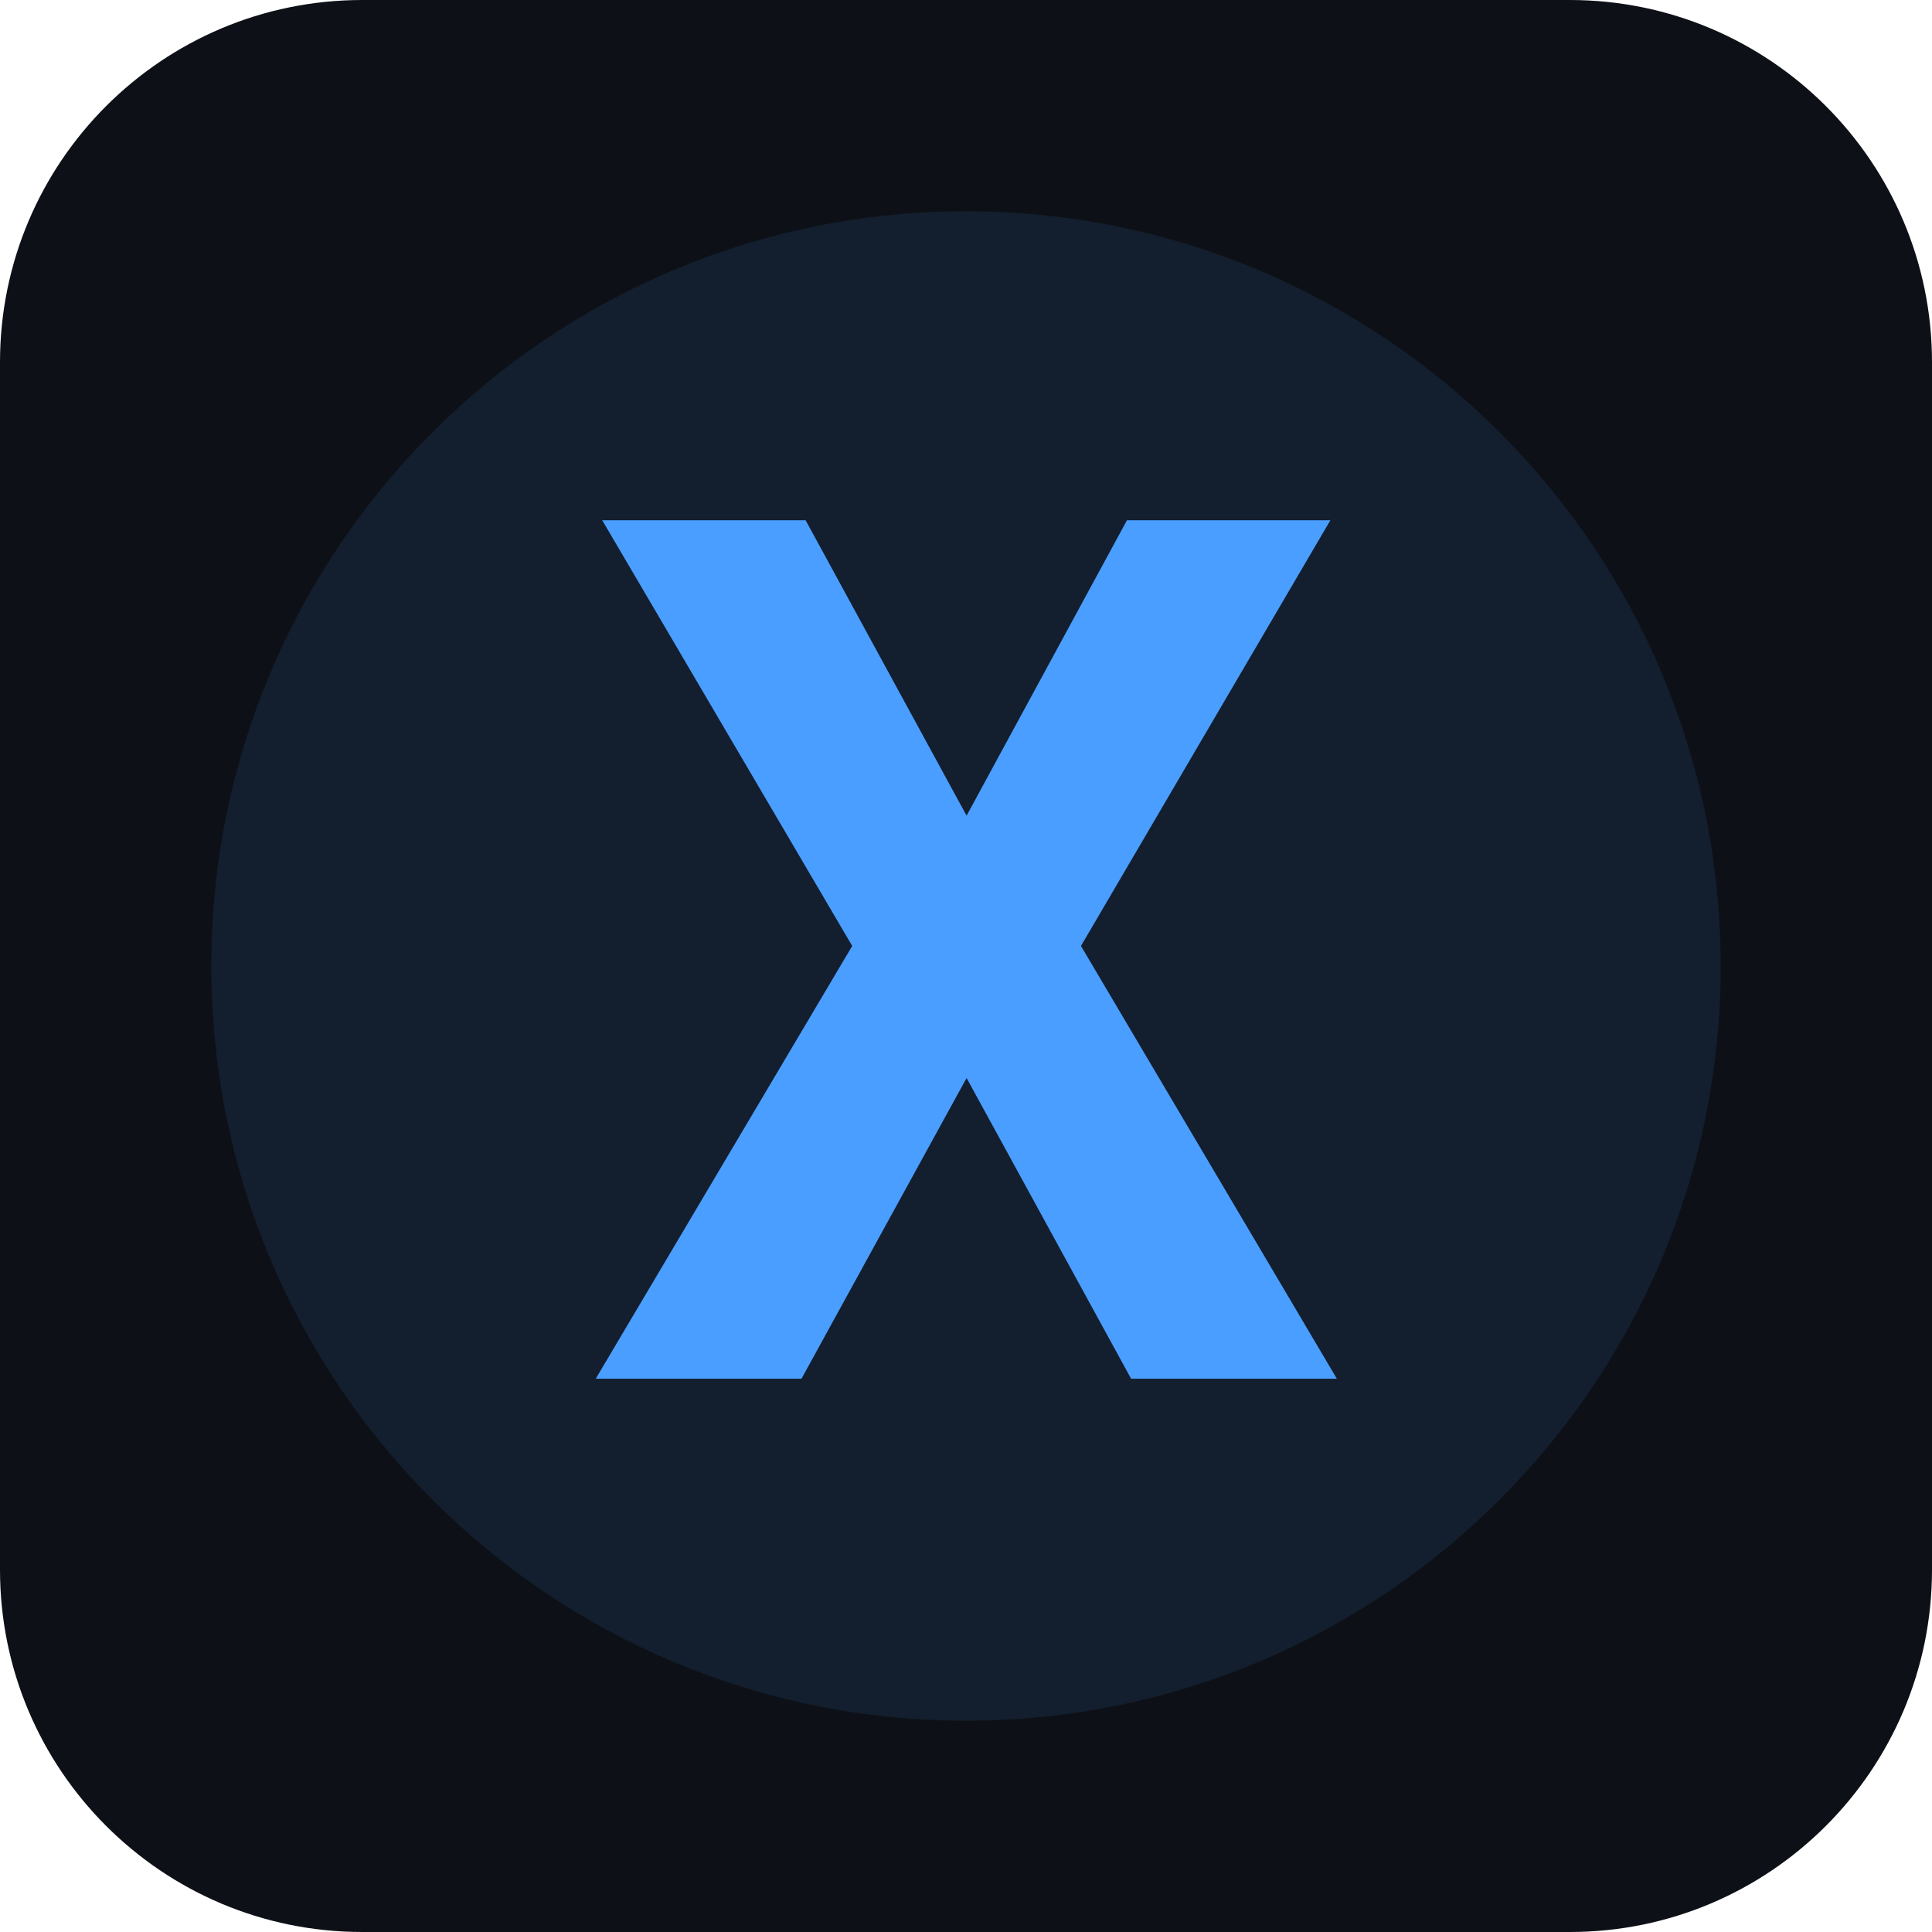
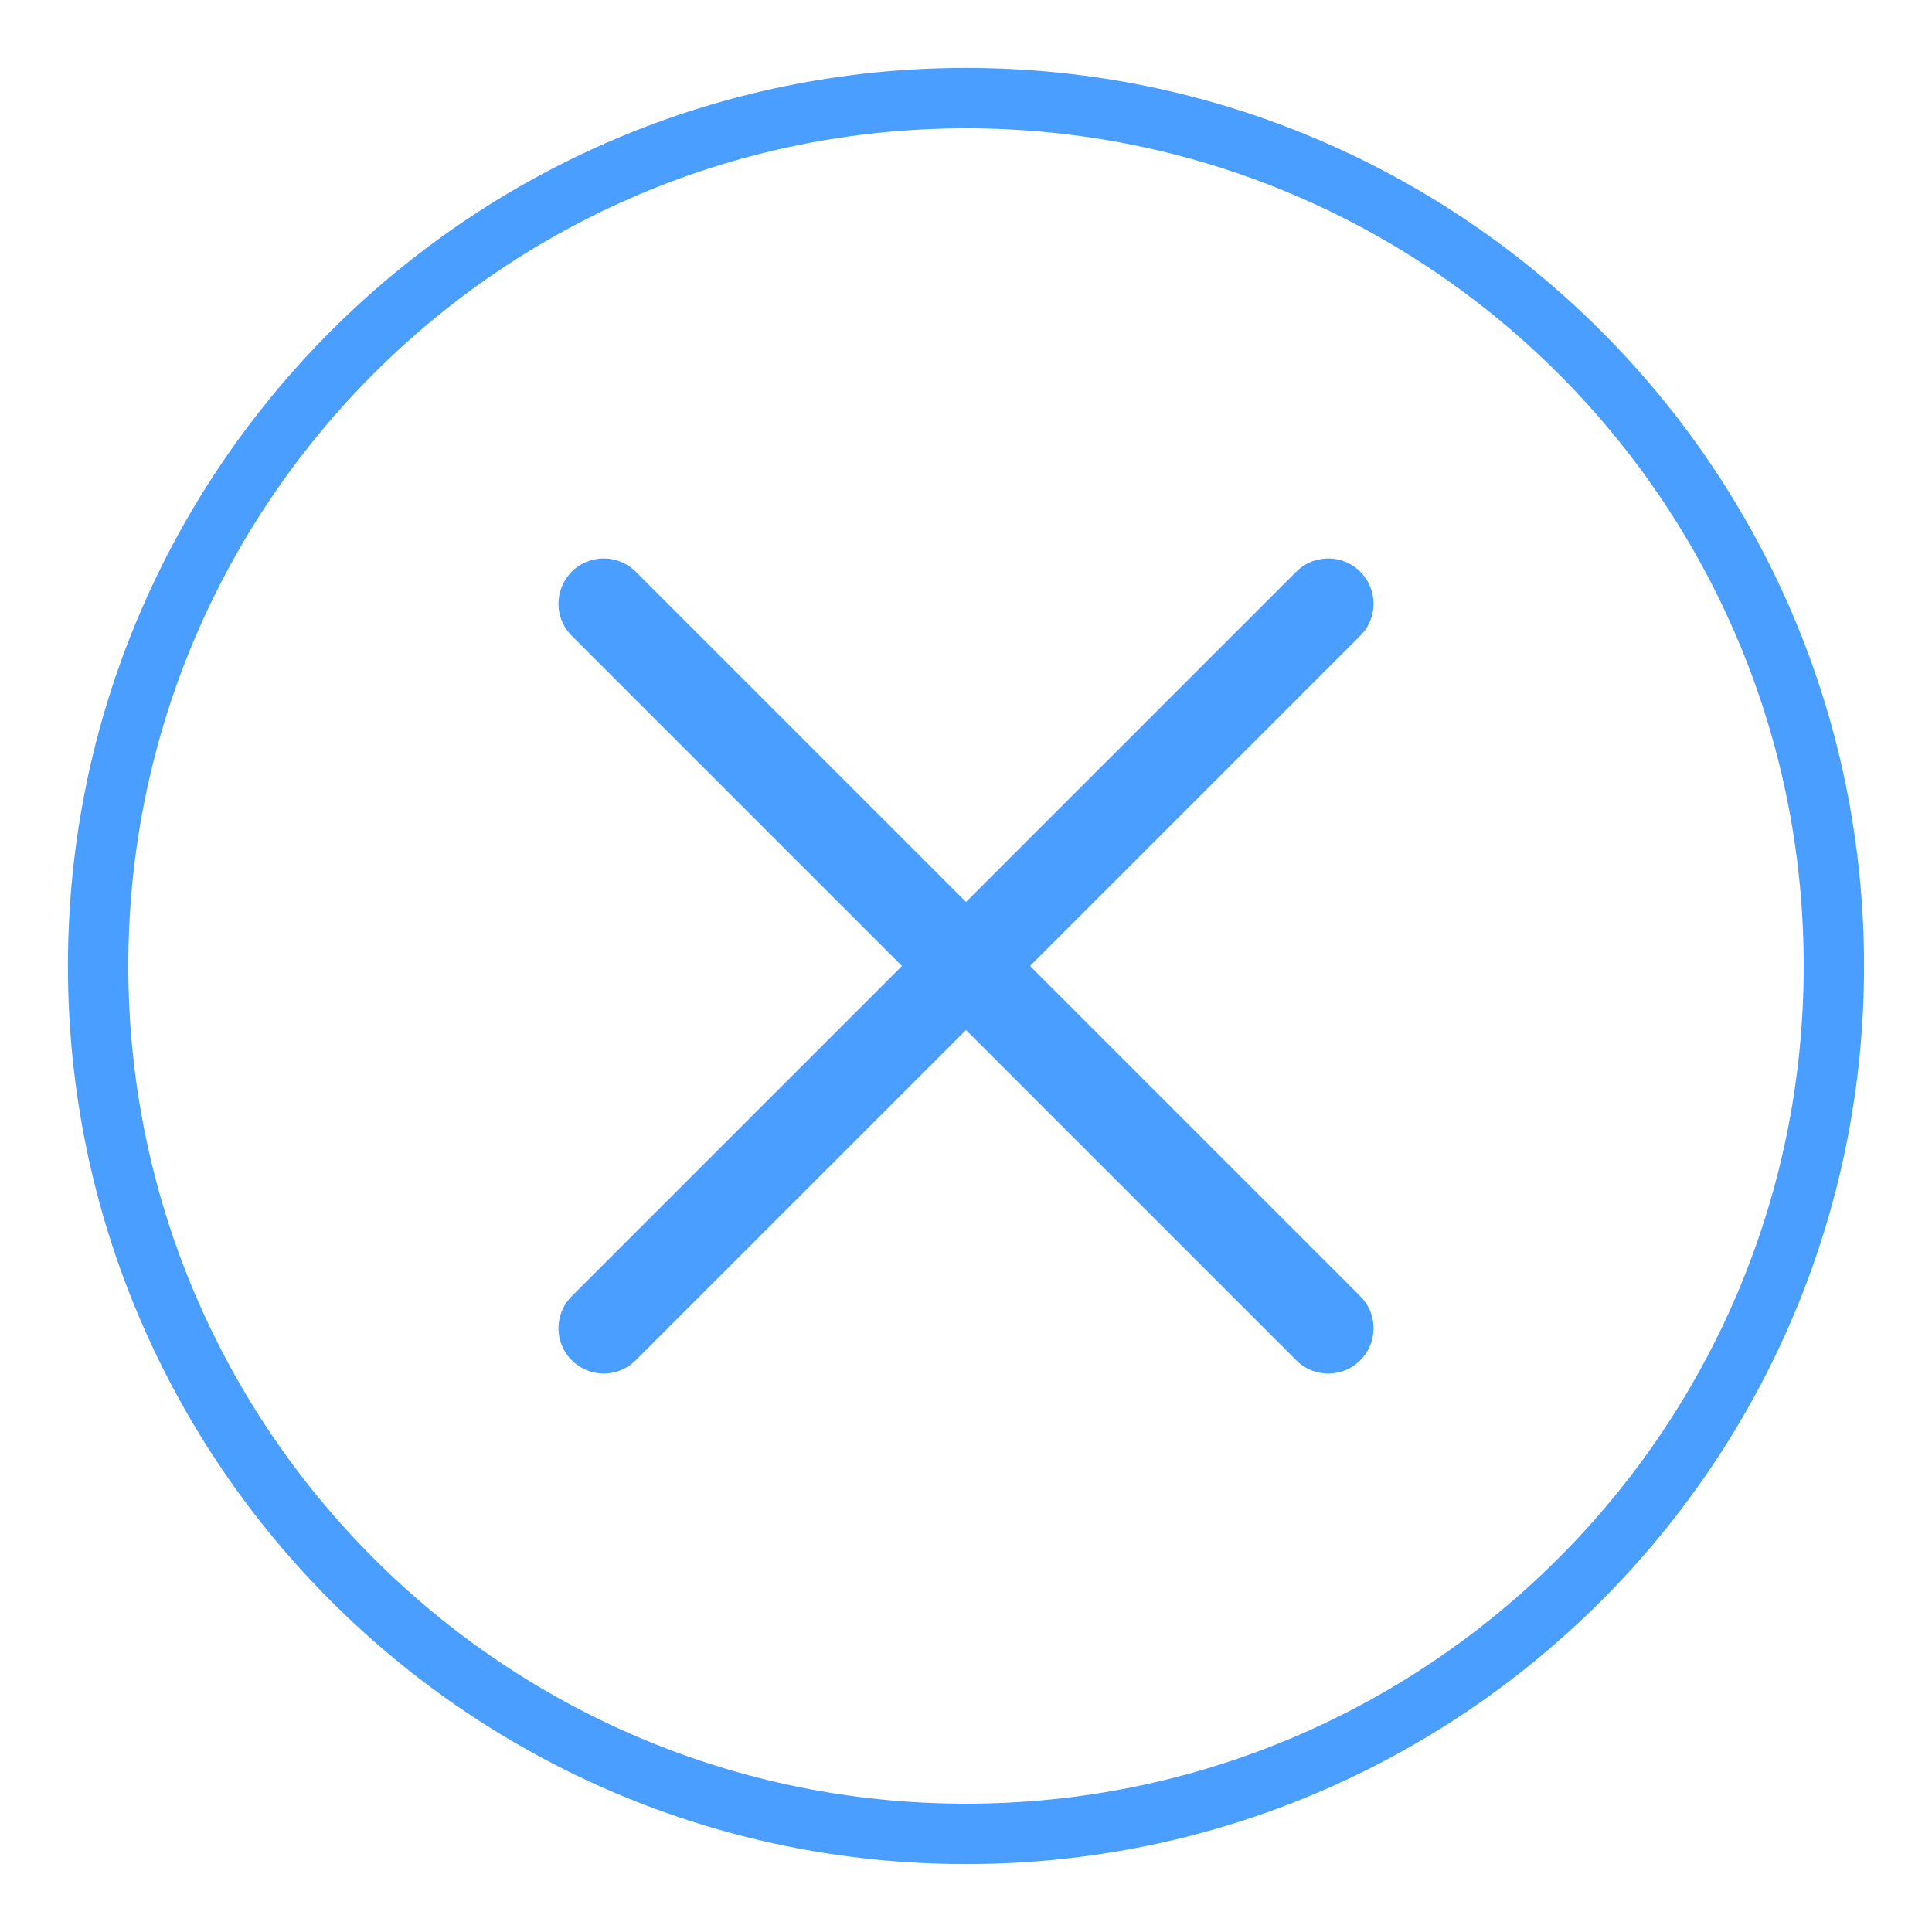
<svg xmlns="http://www.w3.org/2000/svg" viewBox="0 0 512 512">
-   <rect width="512" height="512" rx="96" fill="#0d1117" />
-   <circle cx="256" cy="256" r="200" fill="#4A9EFF" opacity="0.1" />
-   <text x="256" y="256" font-family="-apple-system, BlinkMacSystemFont, 'Segoe UI', Roboto, sans-serif" font-size="320" font-weight="700" fill="#4A9EFF" text-anchor="middle" dominant-baseline="central">Х</text>
+   <rect width="512" height="512" fill="none" />
+   <circle cx="256" cy="256" r="230" fill="none" stroke="#4A9EFF" stroke-width="16" />
+   <g stroke="#4A9EFF" stroke-width="24" stroke-linecap="round" stroke-linejoin="round">
+     <line x1="160" y1="160" x2="352" y2="352" />
+     <line x1="352" y1="160" x2="160" y2="352" />
+   </g>
</svg>
